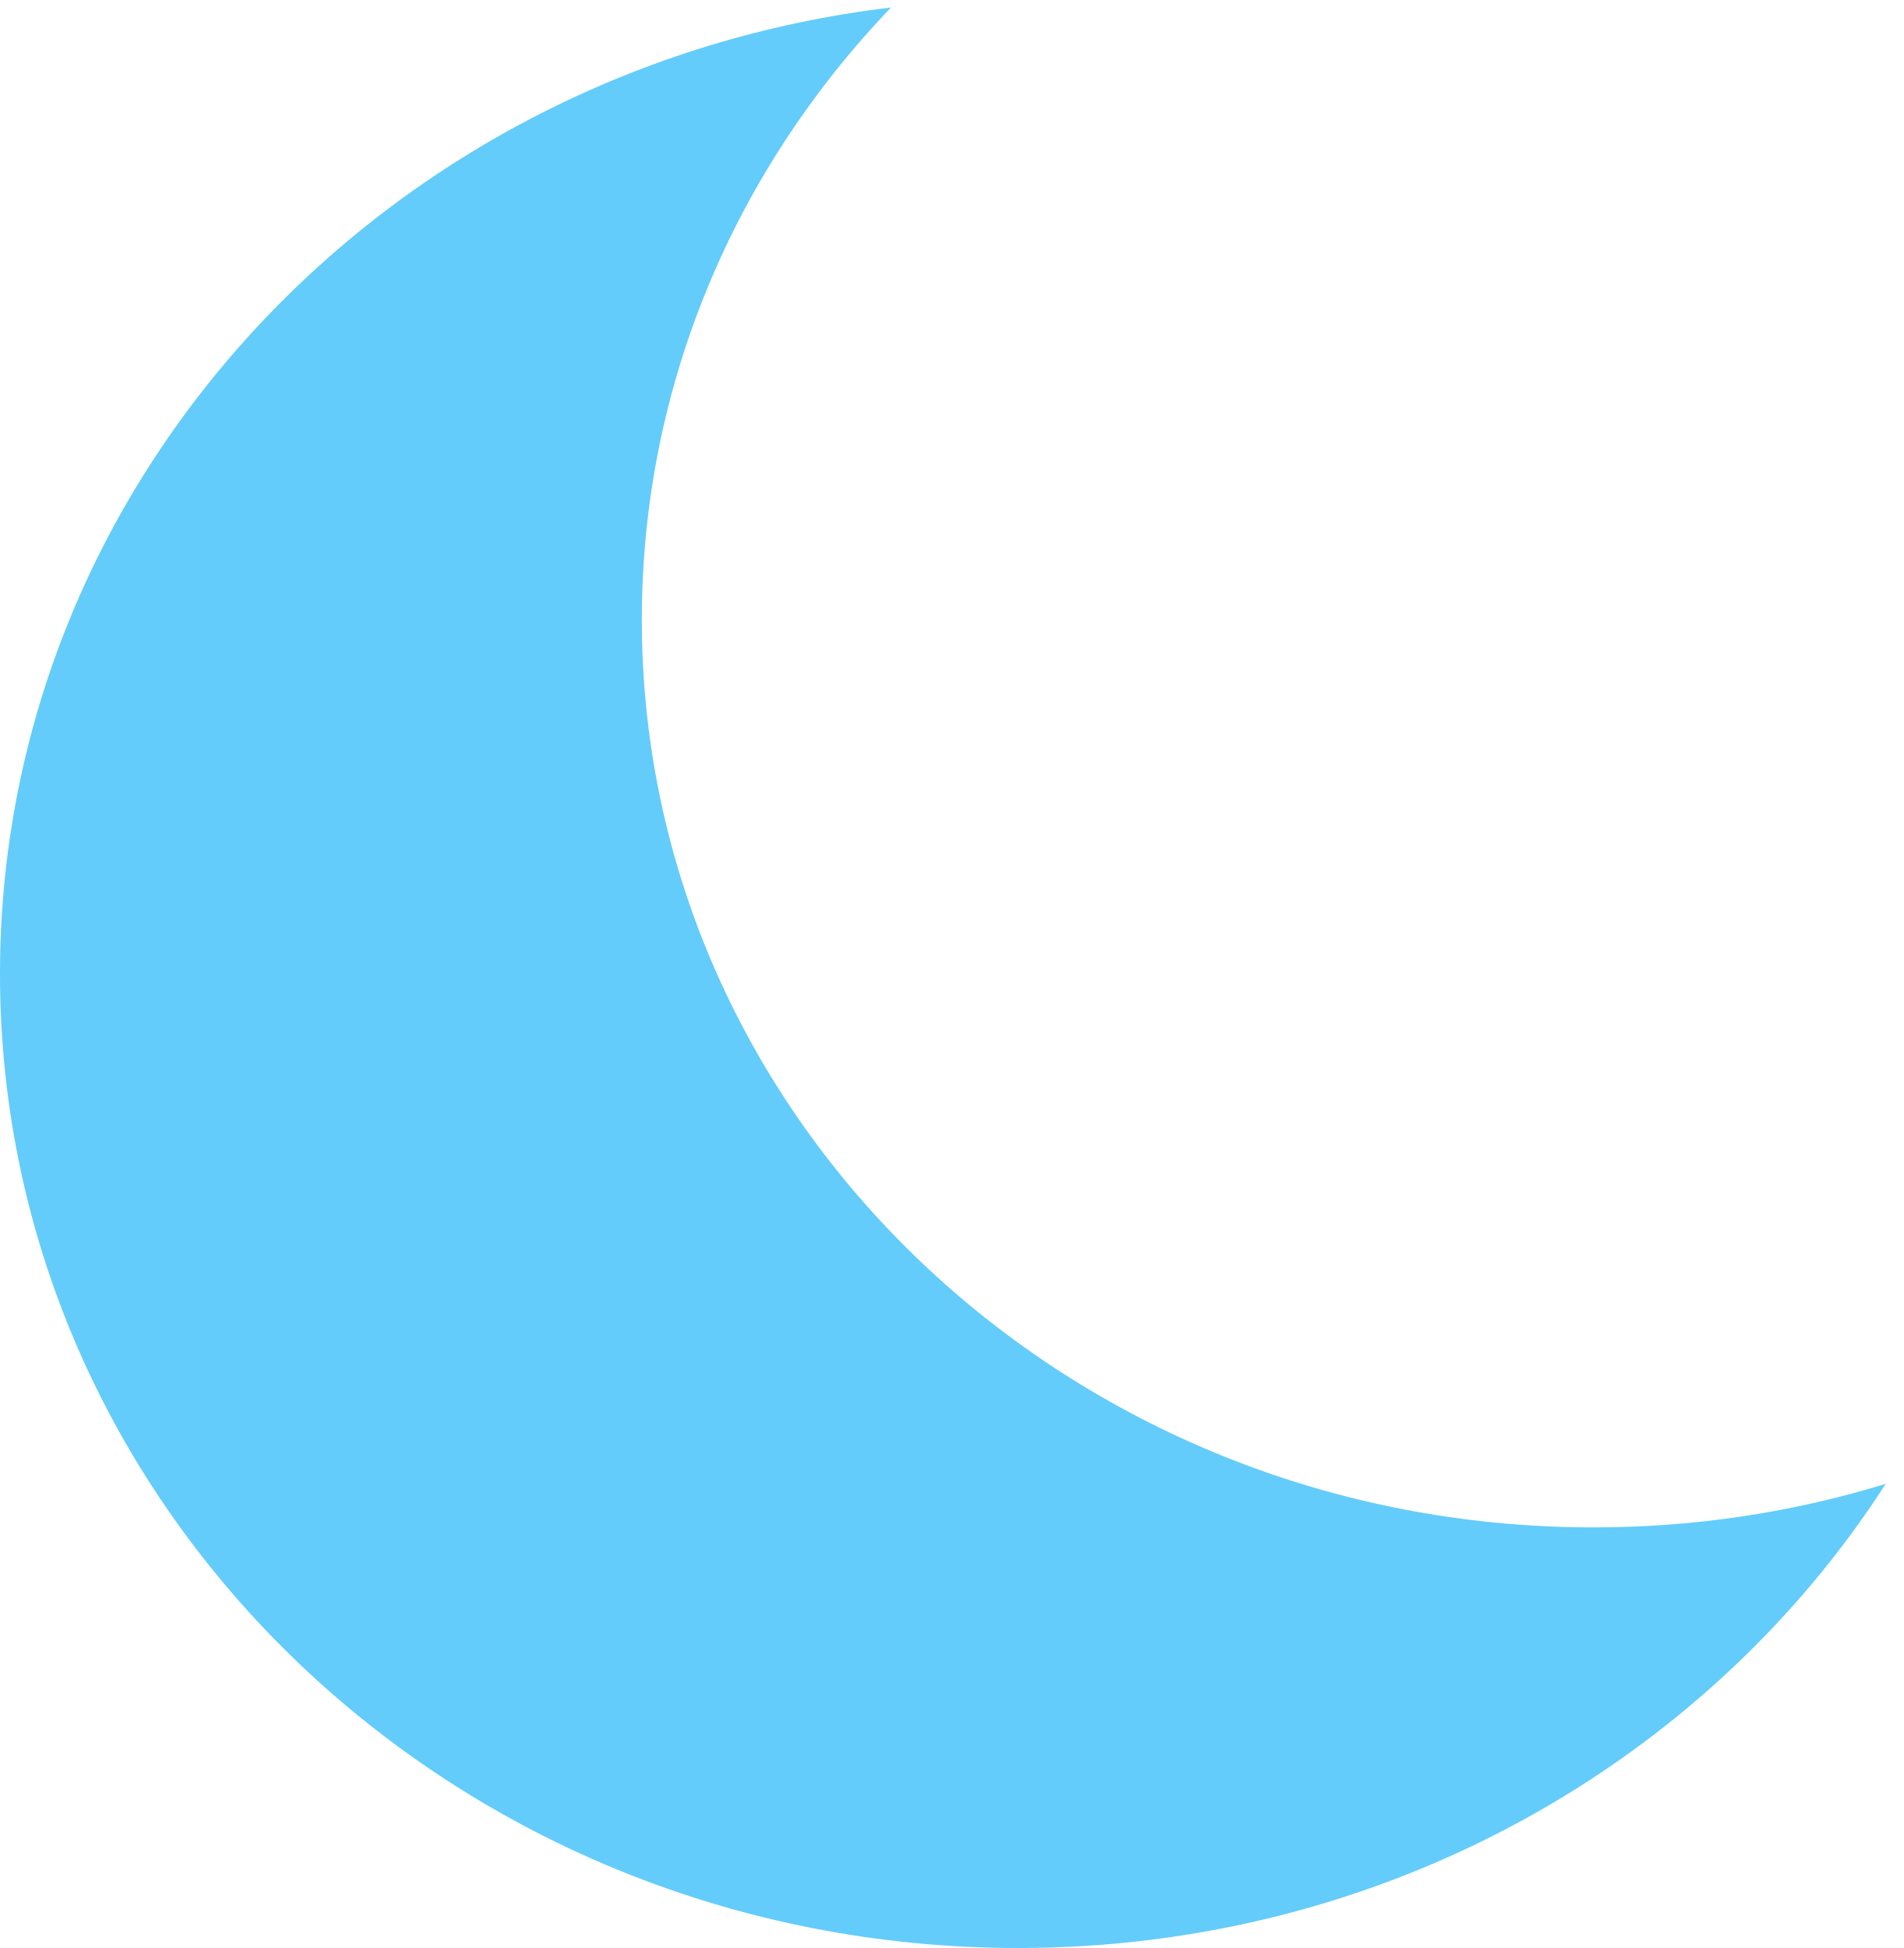
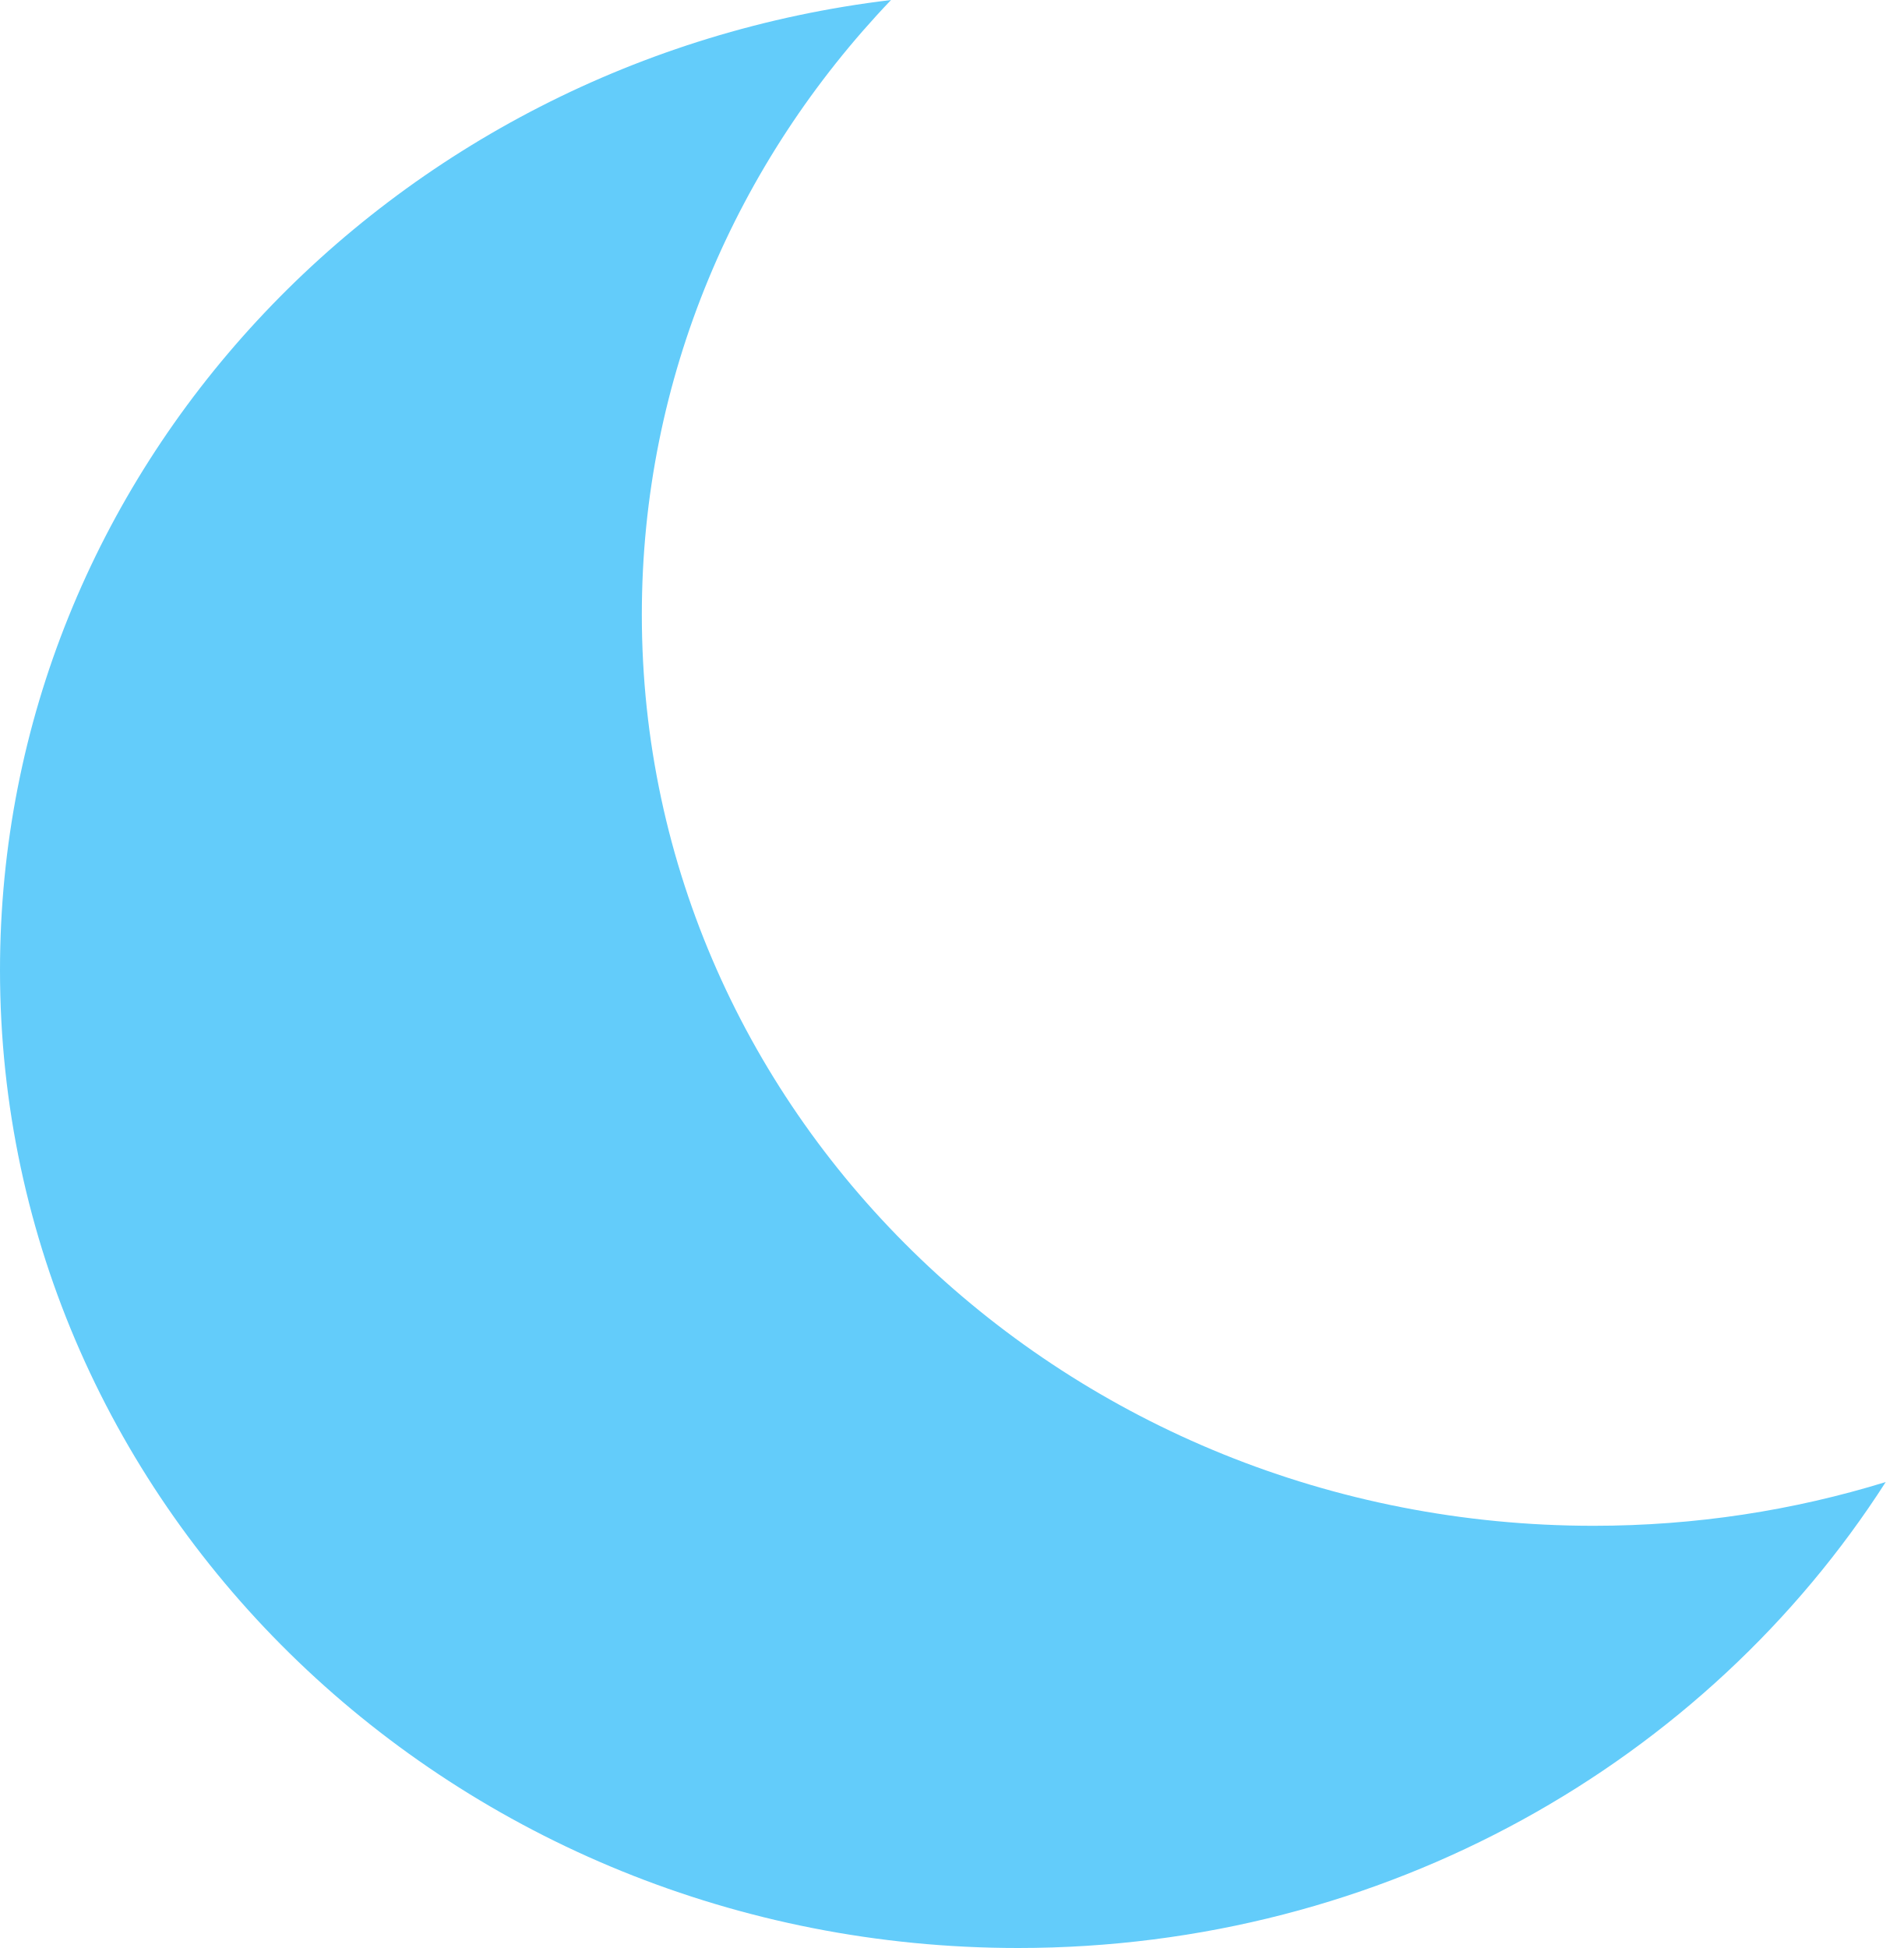
<svg xmlns="http://www.w3.org/2000/svg" width="86" height="88" viewBox="0 0 86 88" fill="none">
-   <path fill-rule="evenodd" clip-rule="evenodd" d="M85.203 67.031C81.043 68.31 76.606 69 72 69C48.252 69 29 50.644 29 28C29 17.34 33.266 7.631 40.26 0.339C17.564 3.042 0 21.559 0 44C0 68.3 20.595 88 46 88C62.578 88 77.107 79.612 85.203 67.031Z" fill="#63CCFA" />
+   <path fill-rule="evenodd" clip-rule="evenodd" d="M85.203 66.95C81.043 68.233 76.606 68.927 72 68.927C48.252 68.927 29 50.499 29 27.768C29 17.067 33.266 7.32 40.26 1.40388e-05C17.564 2.713 0 21.302 0 43.83C0 68.224 20.595 88 46 88C62.578 88 77.107 79.58 85.203 66.95Z" fill="#63CCFA" />
</svg>
